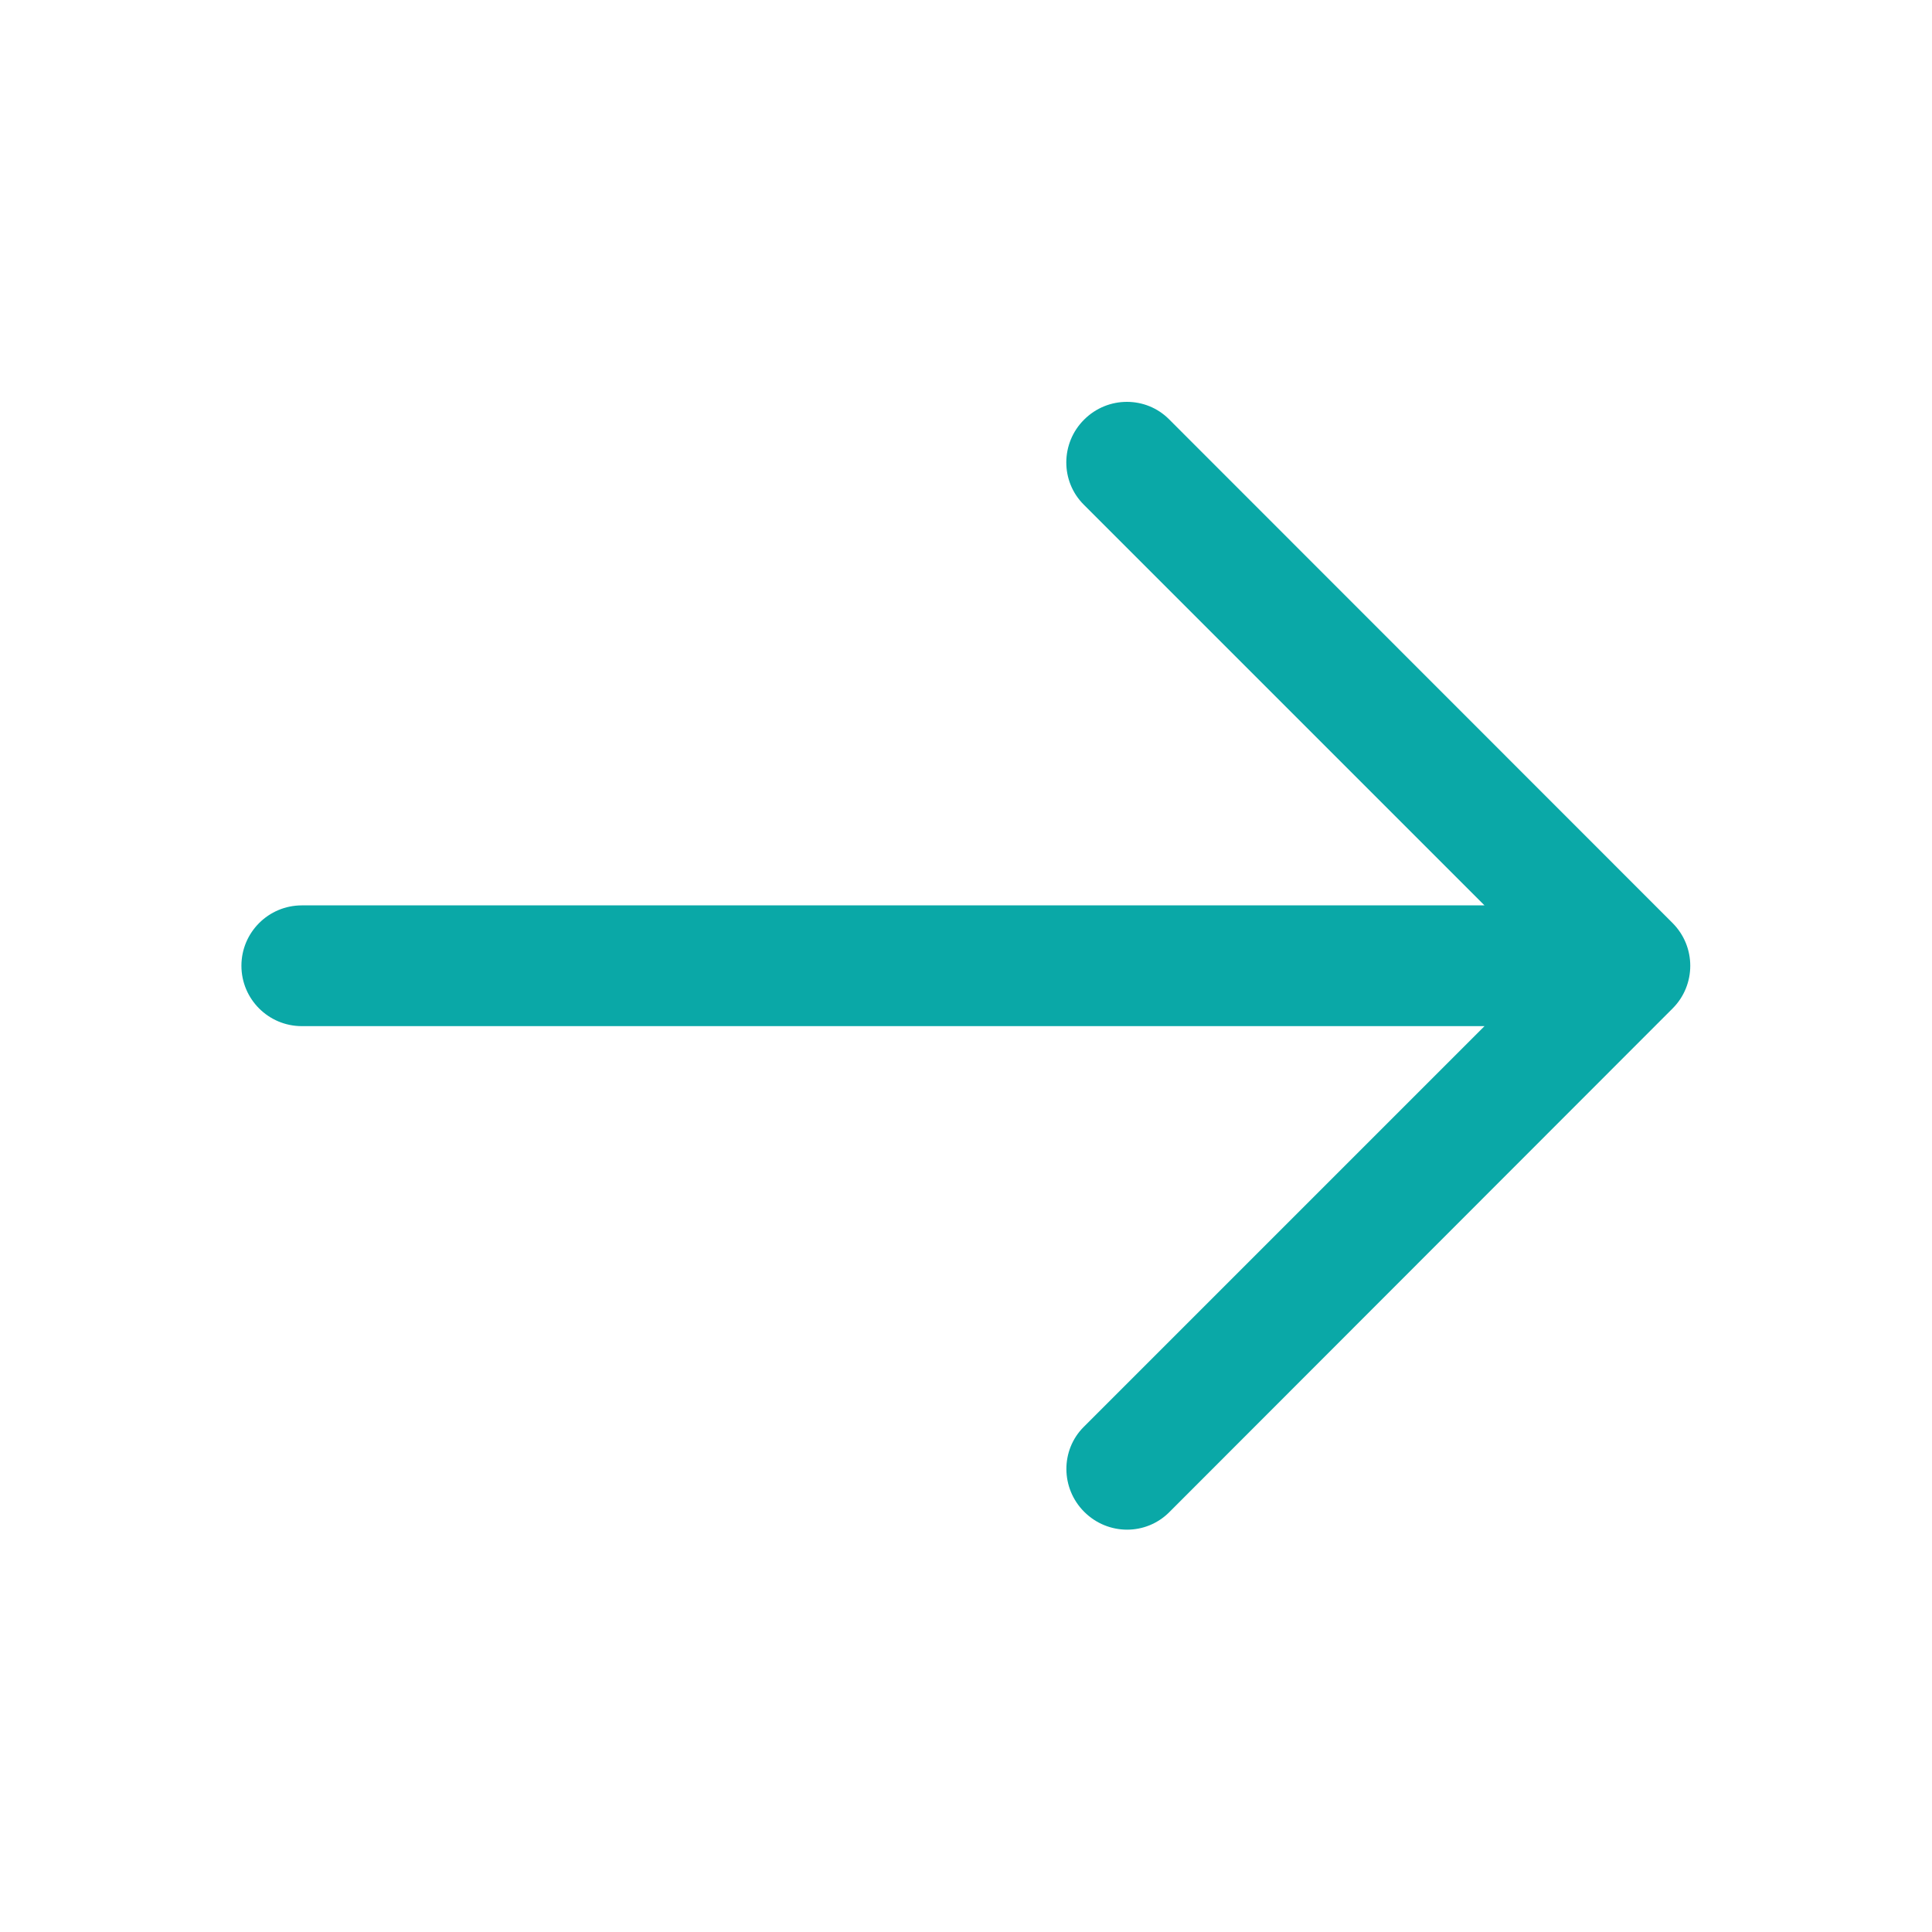
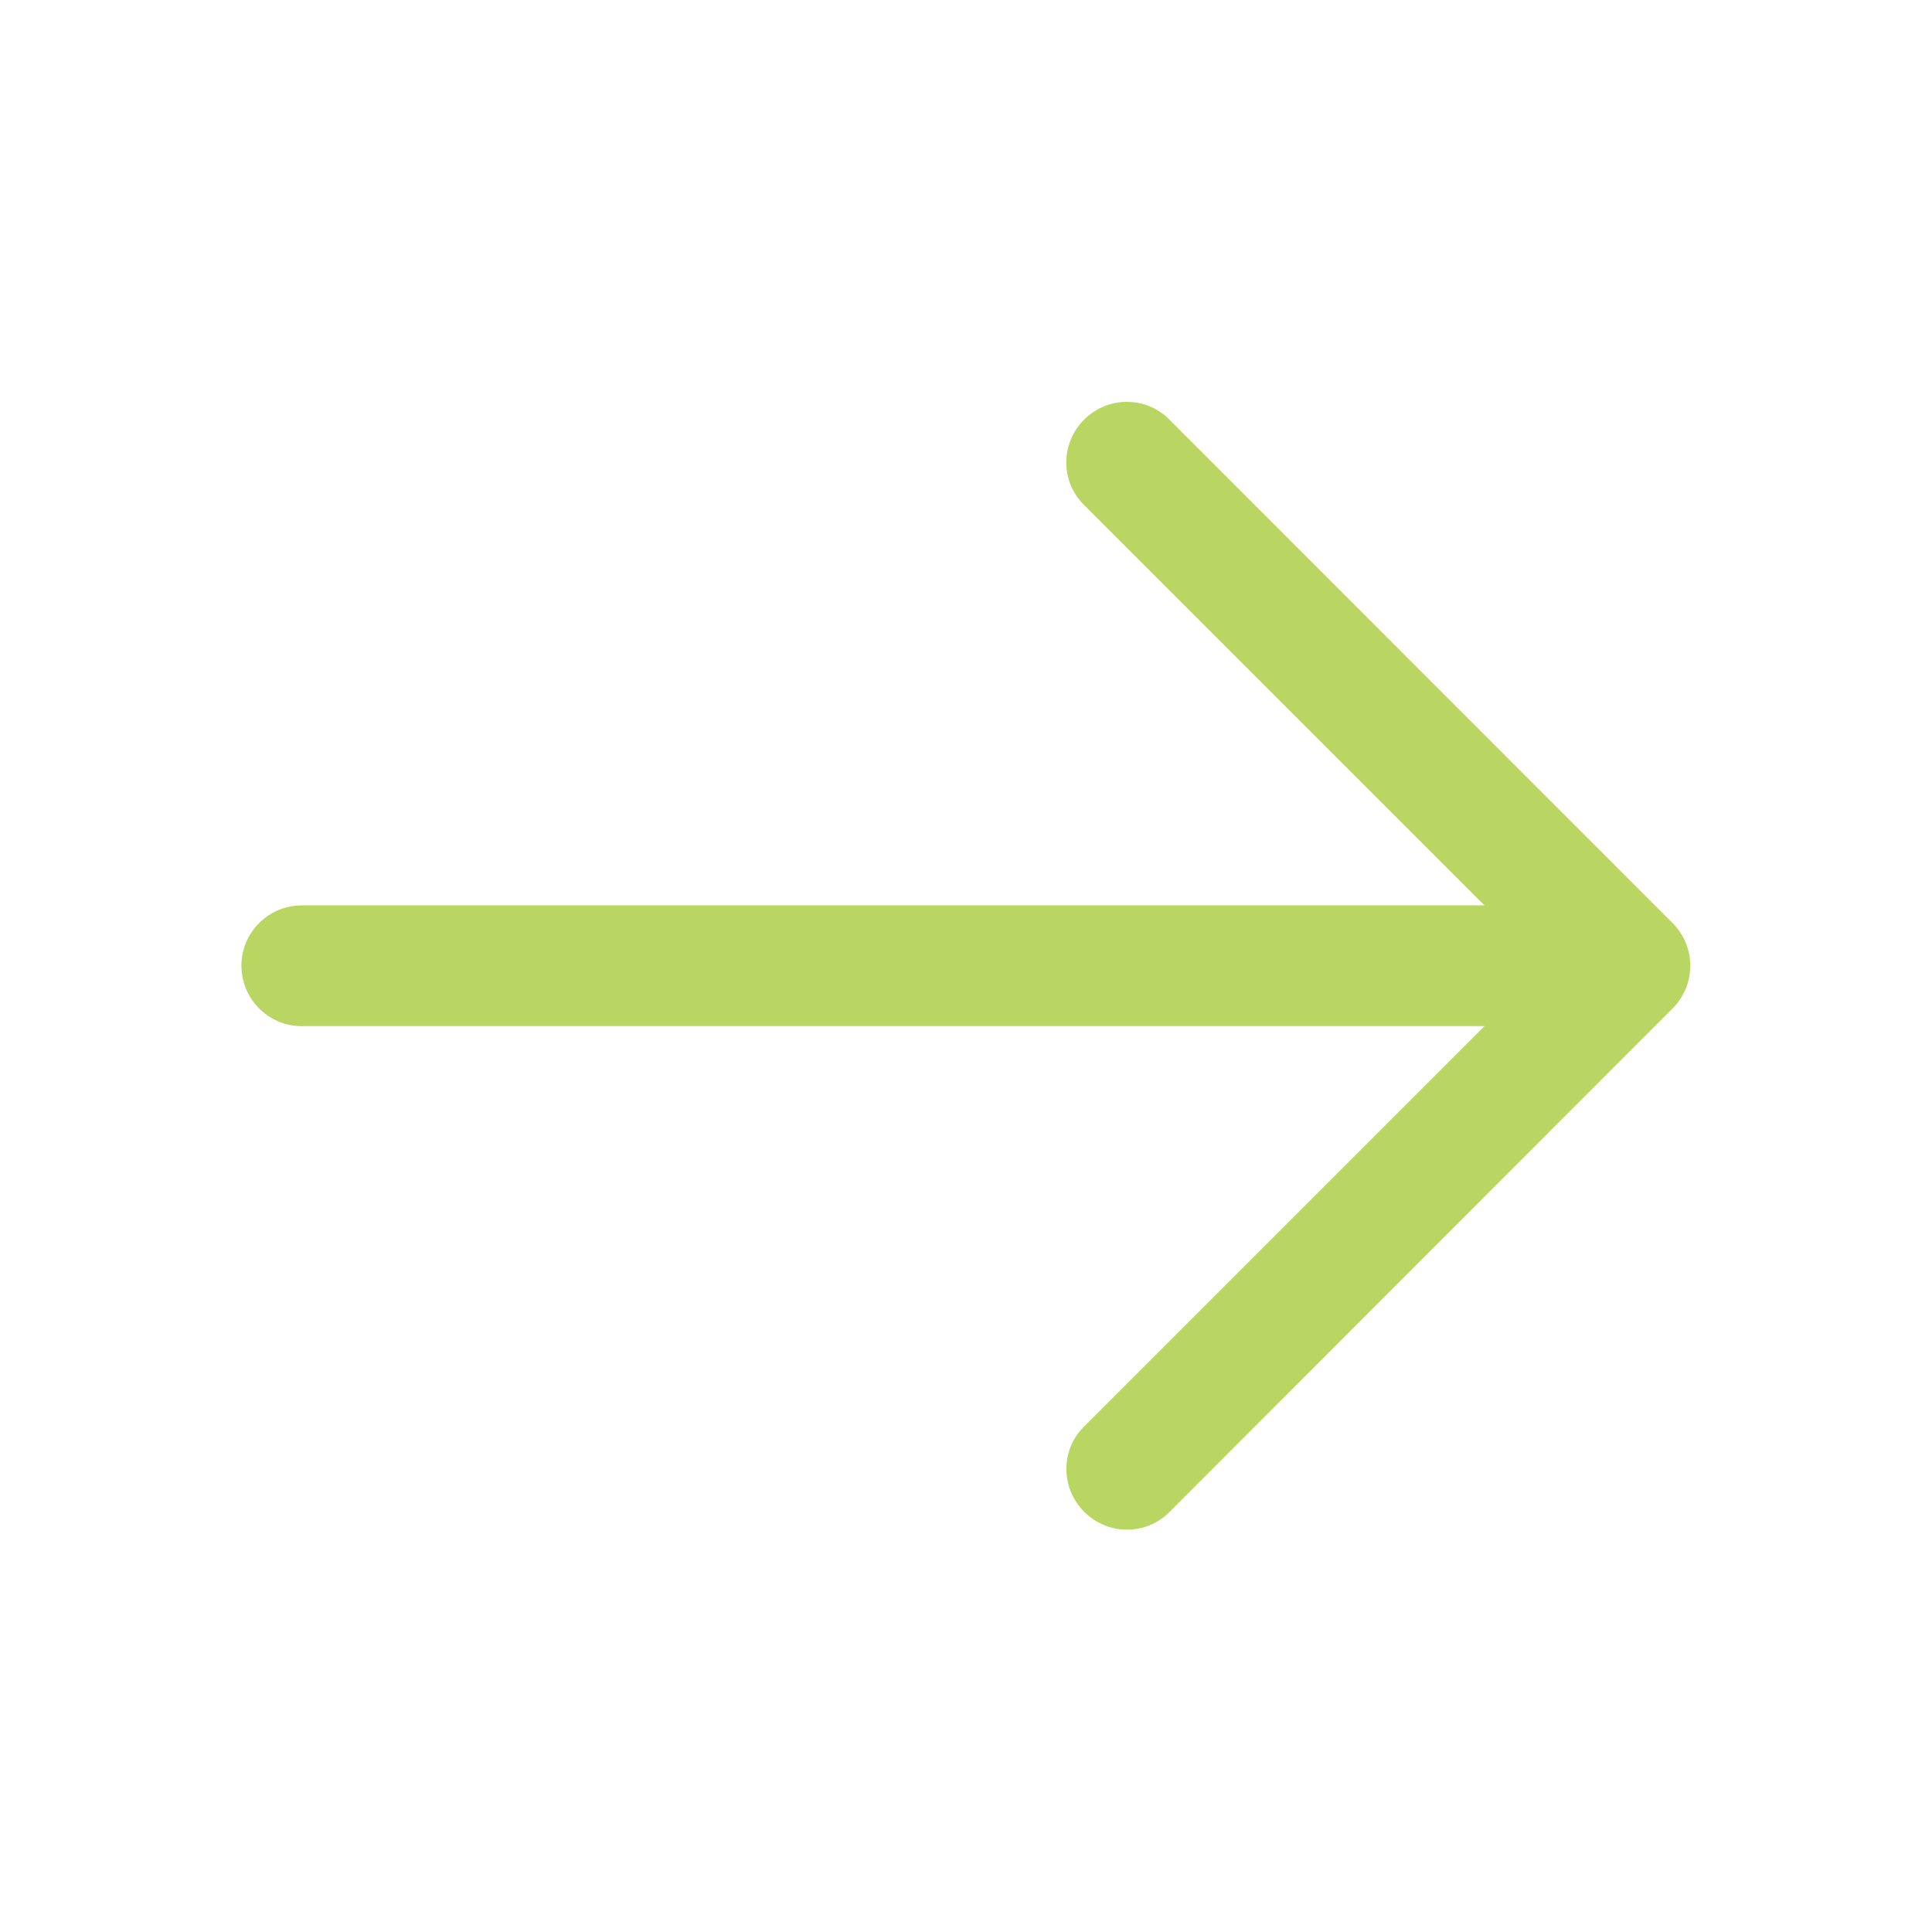
<svg xmlns="http://www.w3.org/2000/svg" clip-rule="evenodd" fill-rule="evenodd" stroke-linejoin="round" stroke-miterlimit="2" viewBox="0 0 24 24">
-   <path fill="#0aa8a7" d="m14.523 18.787s4.501-4.505 6.255-6.26c.146-.146.219-.338.219-.53s-.073-.383-.219-.53c-1.753-1.754-6.255-6.258-6.255-6.258-.144-.145-.334-.217-.524-.217-.193 0-.385.074-.532.221-.293.292-.295.766-.004 1.056l4.978 4.978h-14.692c-.414 0-.75.336-.75.75s.336.75.75.75h14.692l-4.979 4.979c-.289.289-.286.762.006 1.054.148.148.341.222.533.222.19 0 .378-.072.522-.215z" fill-rule="nonzero" />
+   <path fill="#B9D662" d="m14.523 18.787s4.501-4.505 6.255-6.26c.146-.146.219-.338.219-.53s-.073-.383-.219-.53c-1.753-1.754-6.255-6.258-6.255-6.258-.144-.145-.334-.217-.524-.217-.193 0-.385.074-.532.221-.293.292-.295.766-.004 1.056l4.978 4.978h-14.692c-.414 0-.75.336-.75.75s.336.75.75.75h14.692l-4.979 4.979c-.289.289-.286.762.006 1.054.148.148.341.222.533.222.19 0 .378-.072.522-.215z" fill-rule="nonzero" />
</svg>
